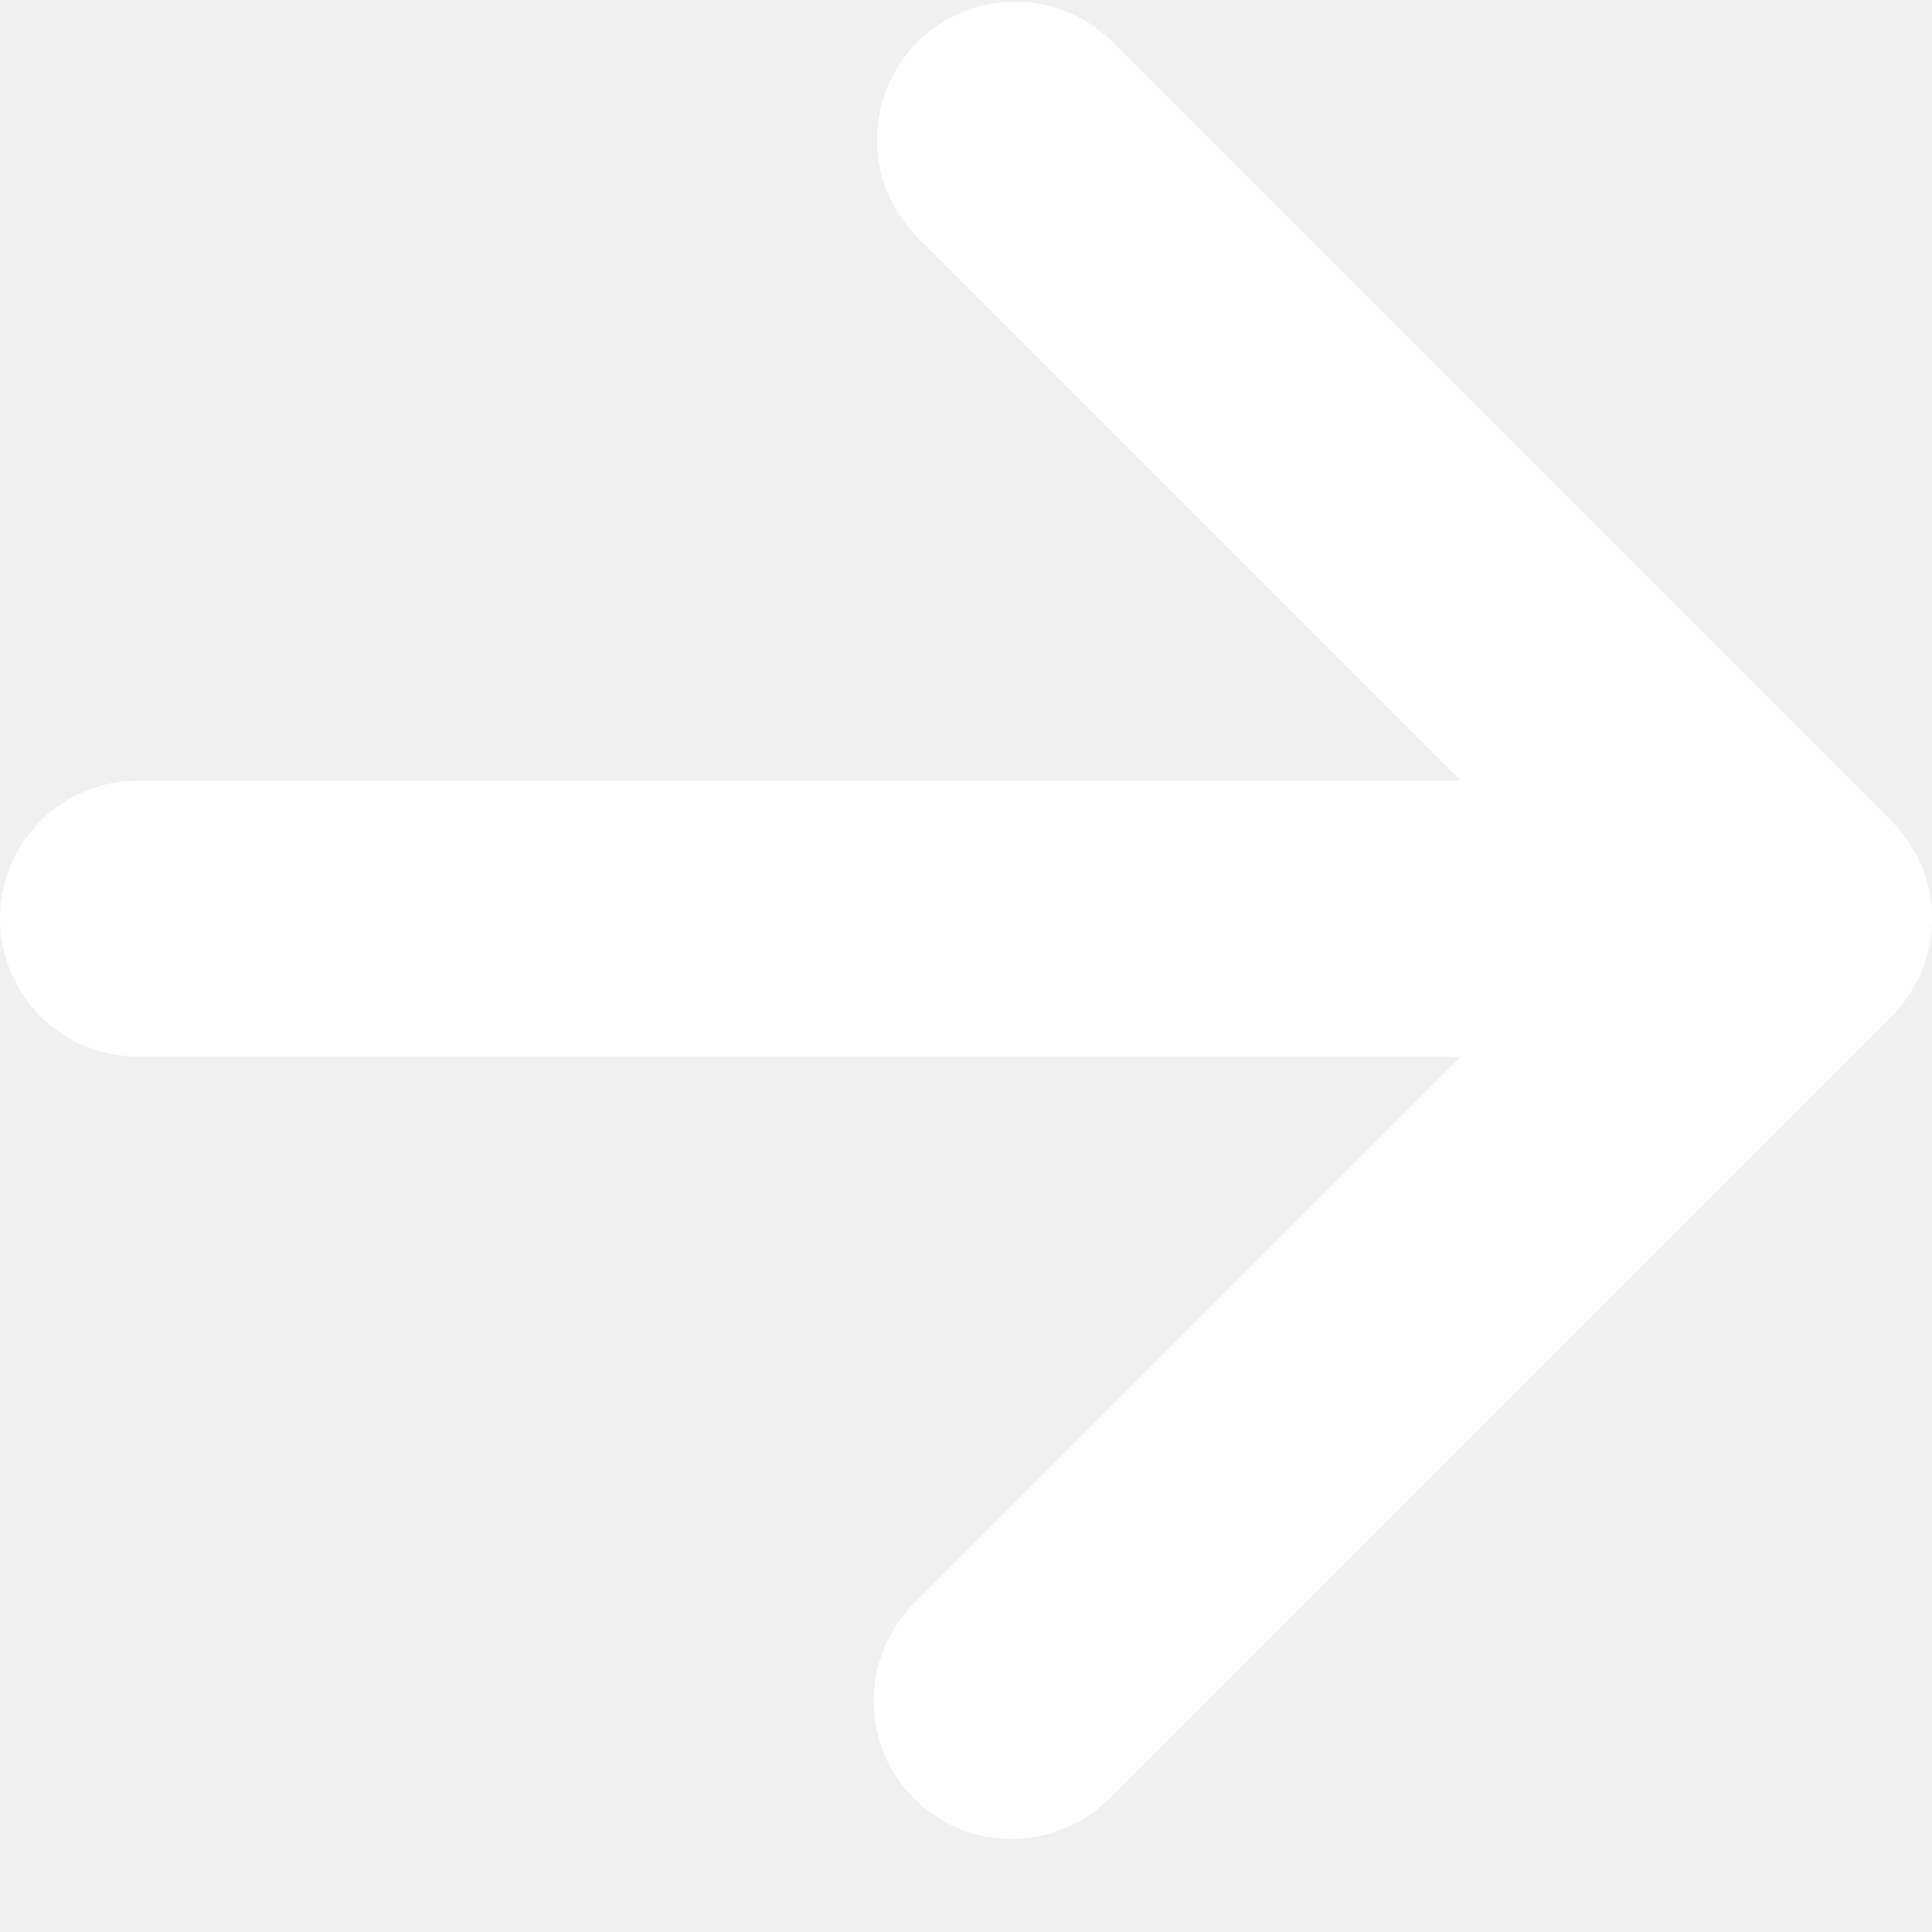
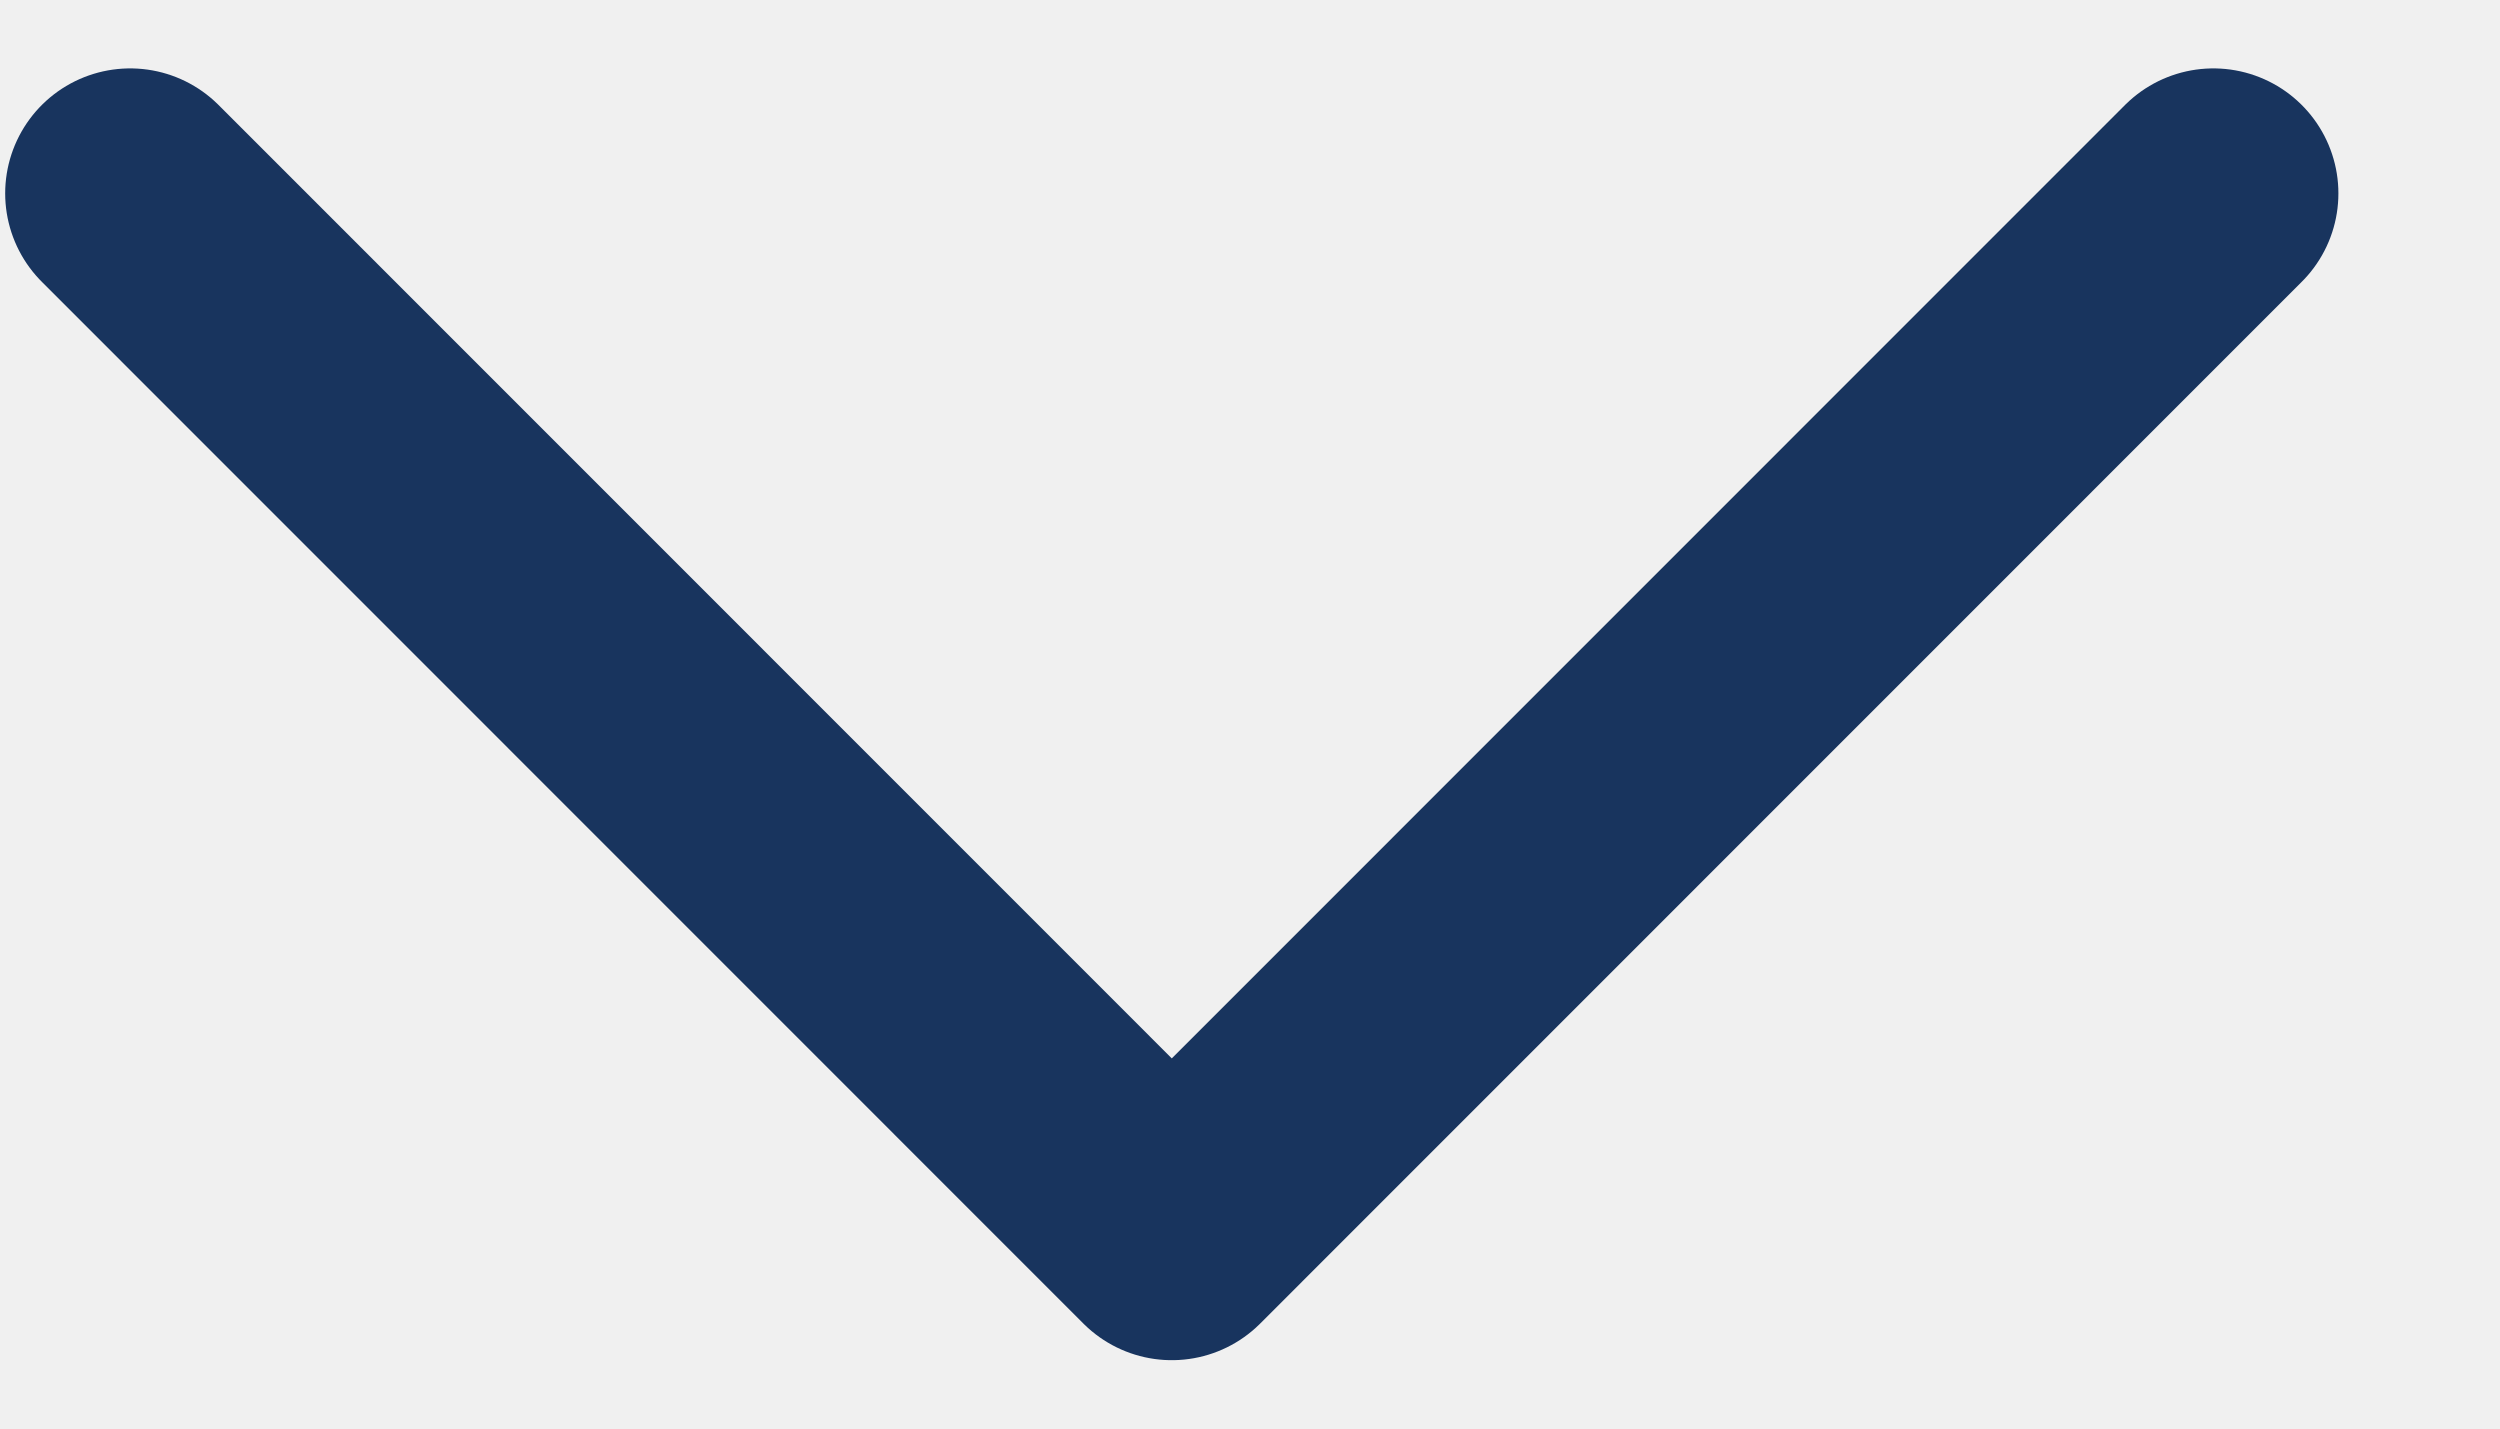
- <svg xmlns="http://www.w3.org/2000/svg" width="14" height="14" viewBox="0 0 14 14" fill="none">
-   <path d="M10.586 5.657L6.636 1.707C6.454 1.518 6.353 1.266 6.355 1.004C6.358 0.741 6.463 0.491 6.648 0.305C6.834 0.12 7.084 0.015 7.347 0.012C7.609 0.01 7.861 0.111 8.05 0.293L13.707 5.95C13.8 6.043 13.874 6.153 13.925 6.274C13.975 6.395 14.001 6.526 14.001 6.657C14.001 6.788 13.975 6.918 13.925 7.04C13.874 7.161 13.8 7.271 13.707 7.364L8.05 13.021C7.958 13.116 7.847 13.193 7.725 13.245C7.603 13.297 7.472 13.325 7.339 13.326C7.207 13.327 7.075 13.302 6.952 13.252C6.829 13.201 6.718 13.127 6.624 13.033C6.53 12.939 6.455 12.828 6.405 12.705C6.355 12.582 6.33 12.45 6.331 12.318C6.332 12.185 6.359 12.053 6.412 11.931C6.464 11.809 6.54 11.699 6.636 11.607L10.586 7.657H1C0.735 7.657 0.48 7.552 0.293 7.364C0.105 7.176 0 6.922 0 6.657C0 6.392 0.105 6.137 0.293 5.95C0.48 5.762 0.735 5.657 1 5.657H10.586Z" fill="white" />
+ <svg xmlns="http://www.w3.org/2000/svg" width="14" height="8" viewBox="0 0 14 8" fill="none">
+   <path d="M0.729 1.083L6.562 6.917L12.395 1.083" stroke="#18345E" stroke-width="1.4" stroke-linecap="round" stroke-linejoin="round" />
</svg>
